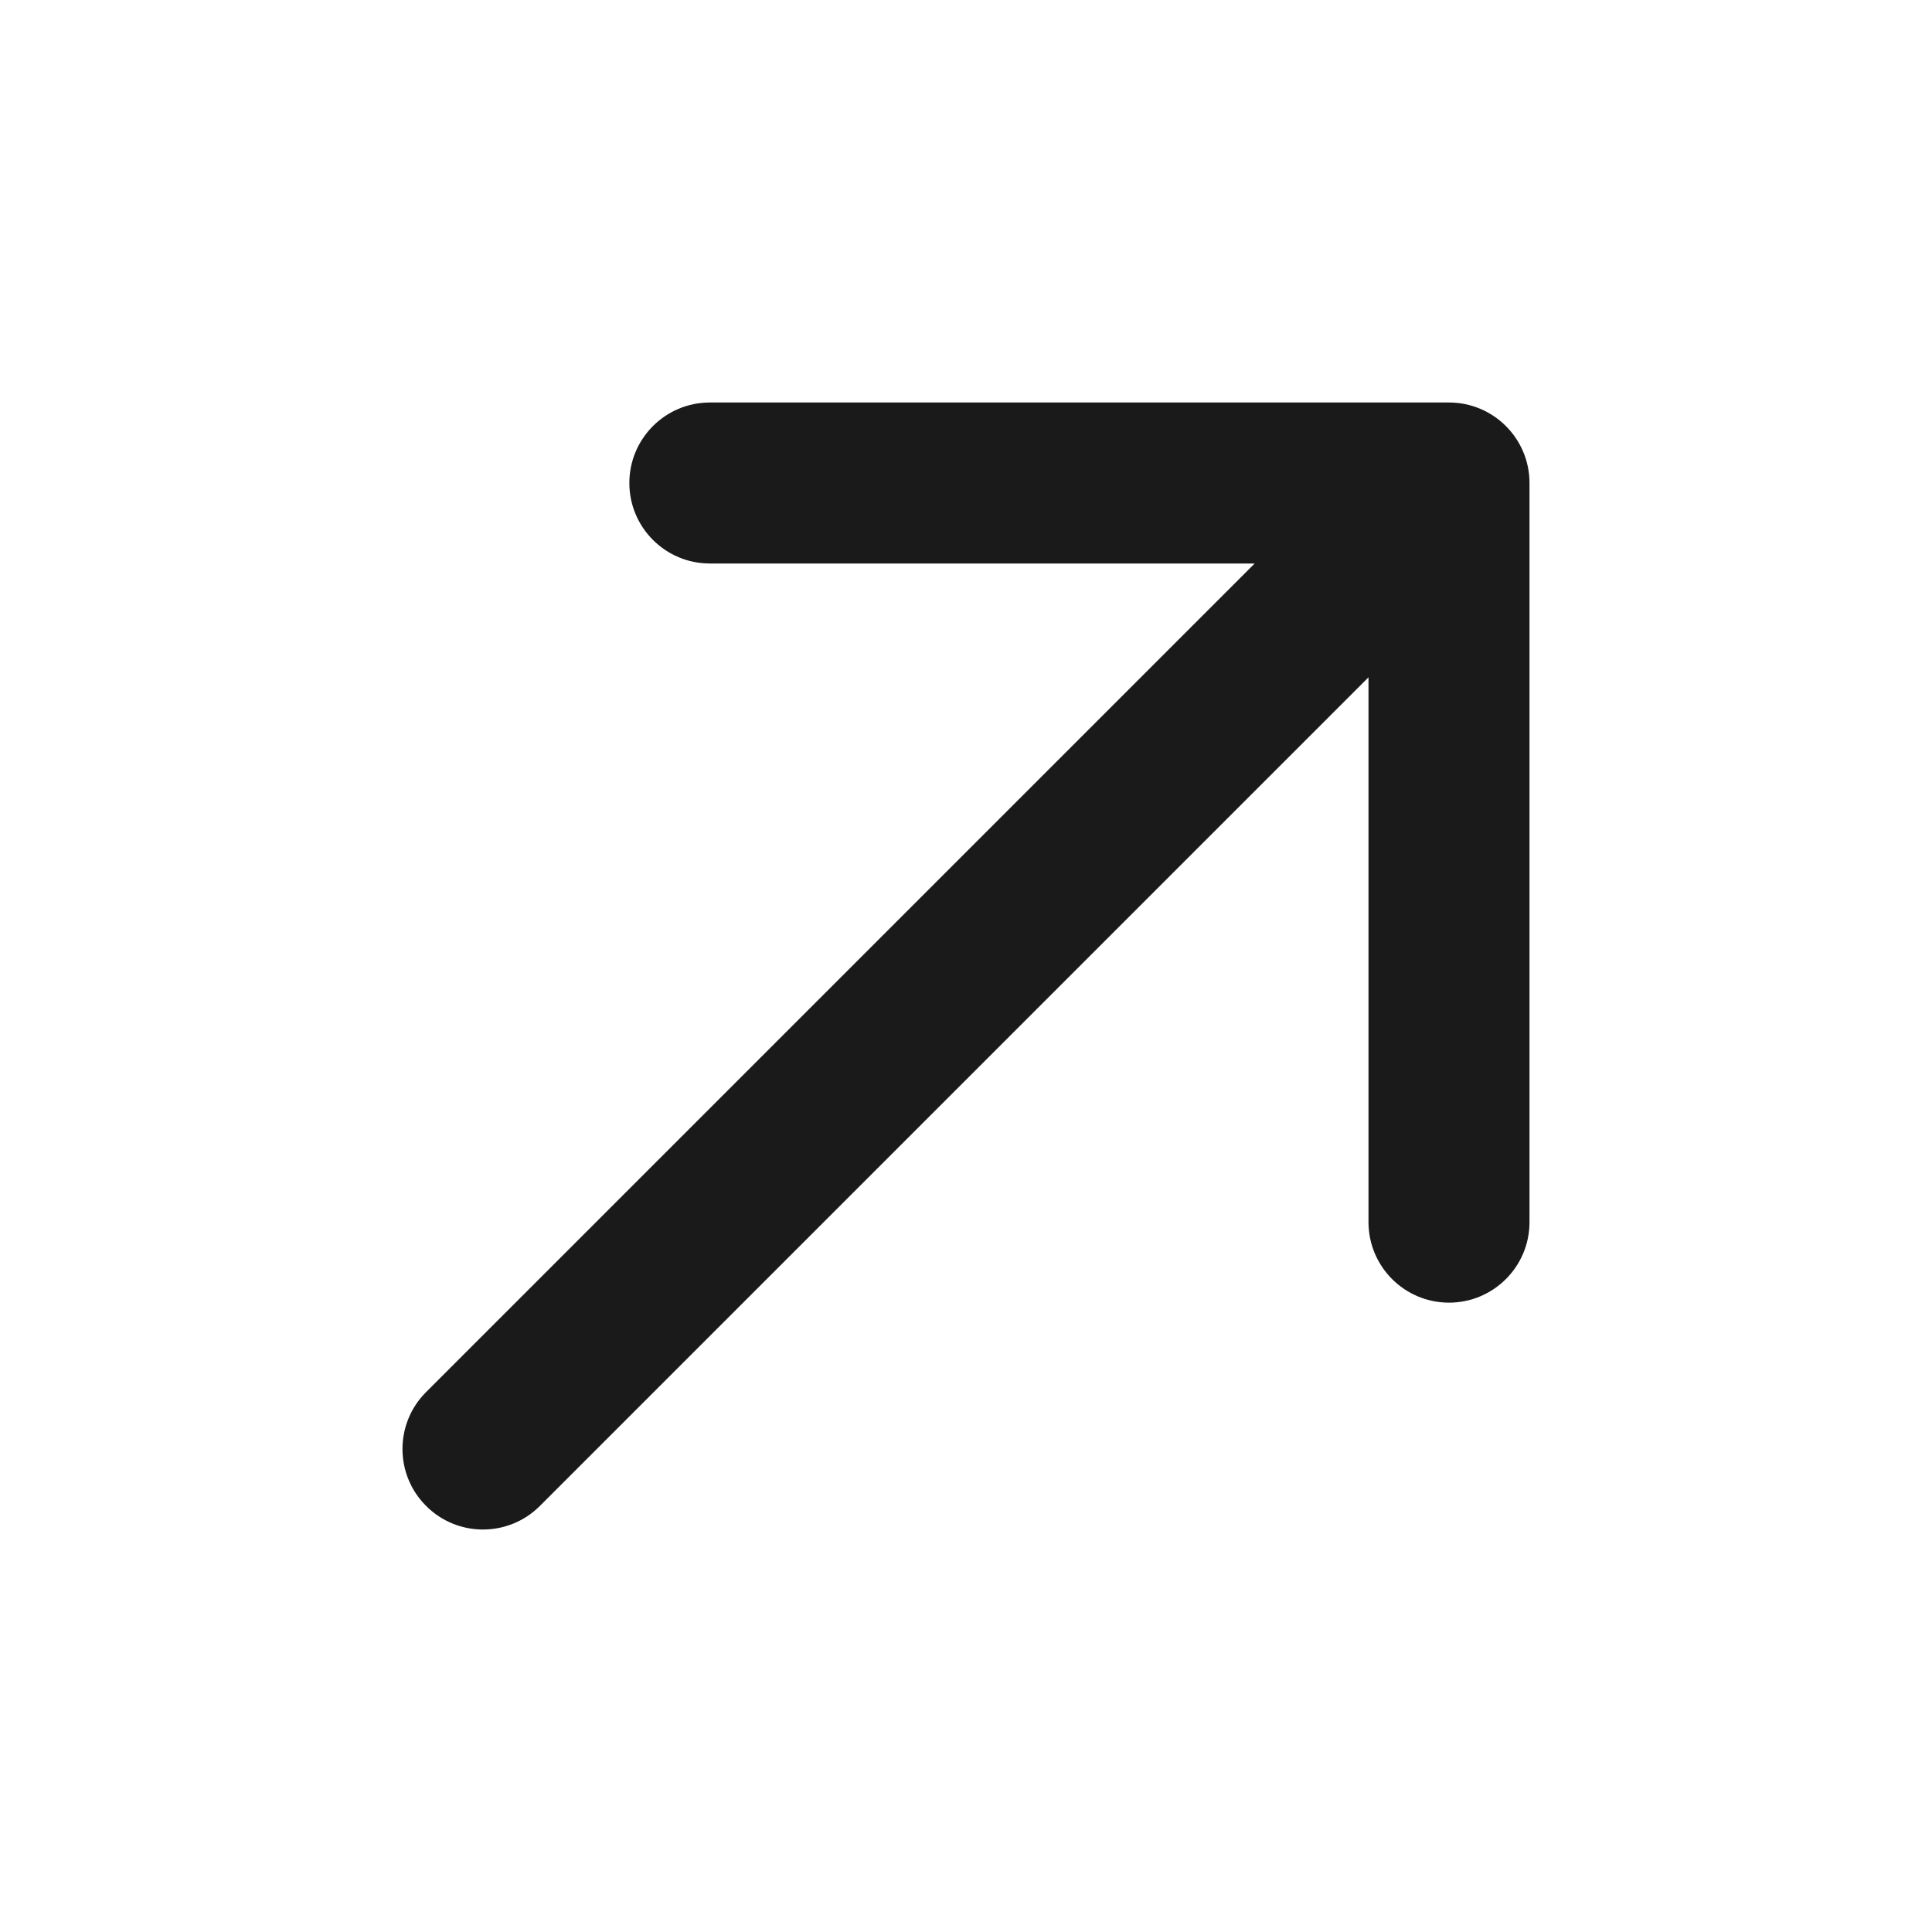
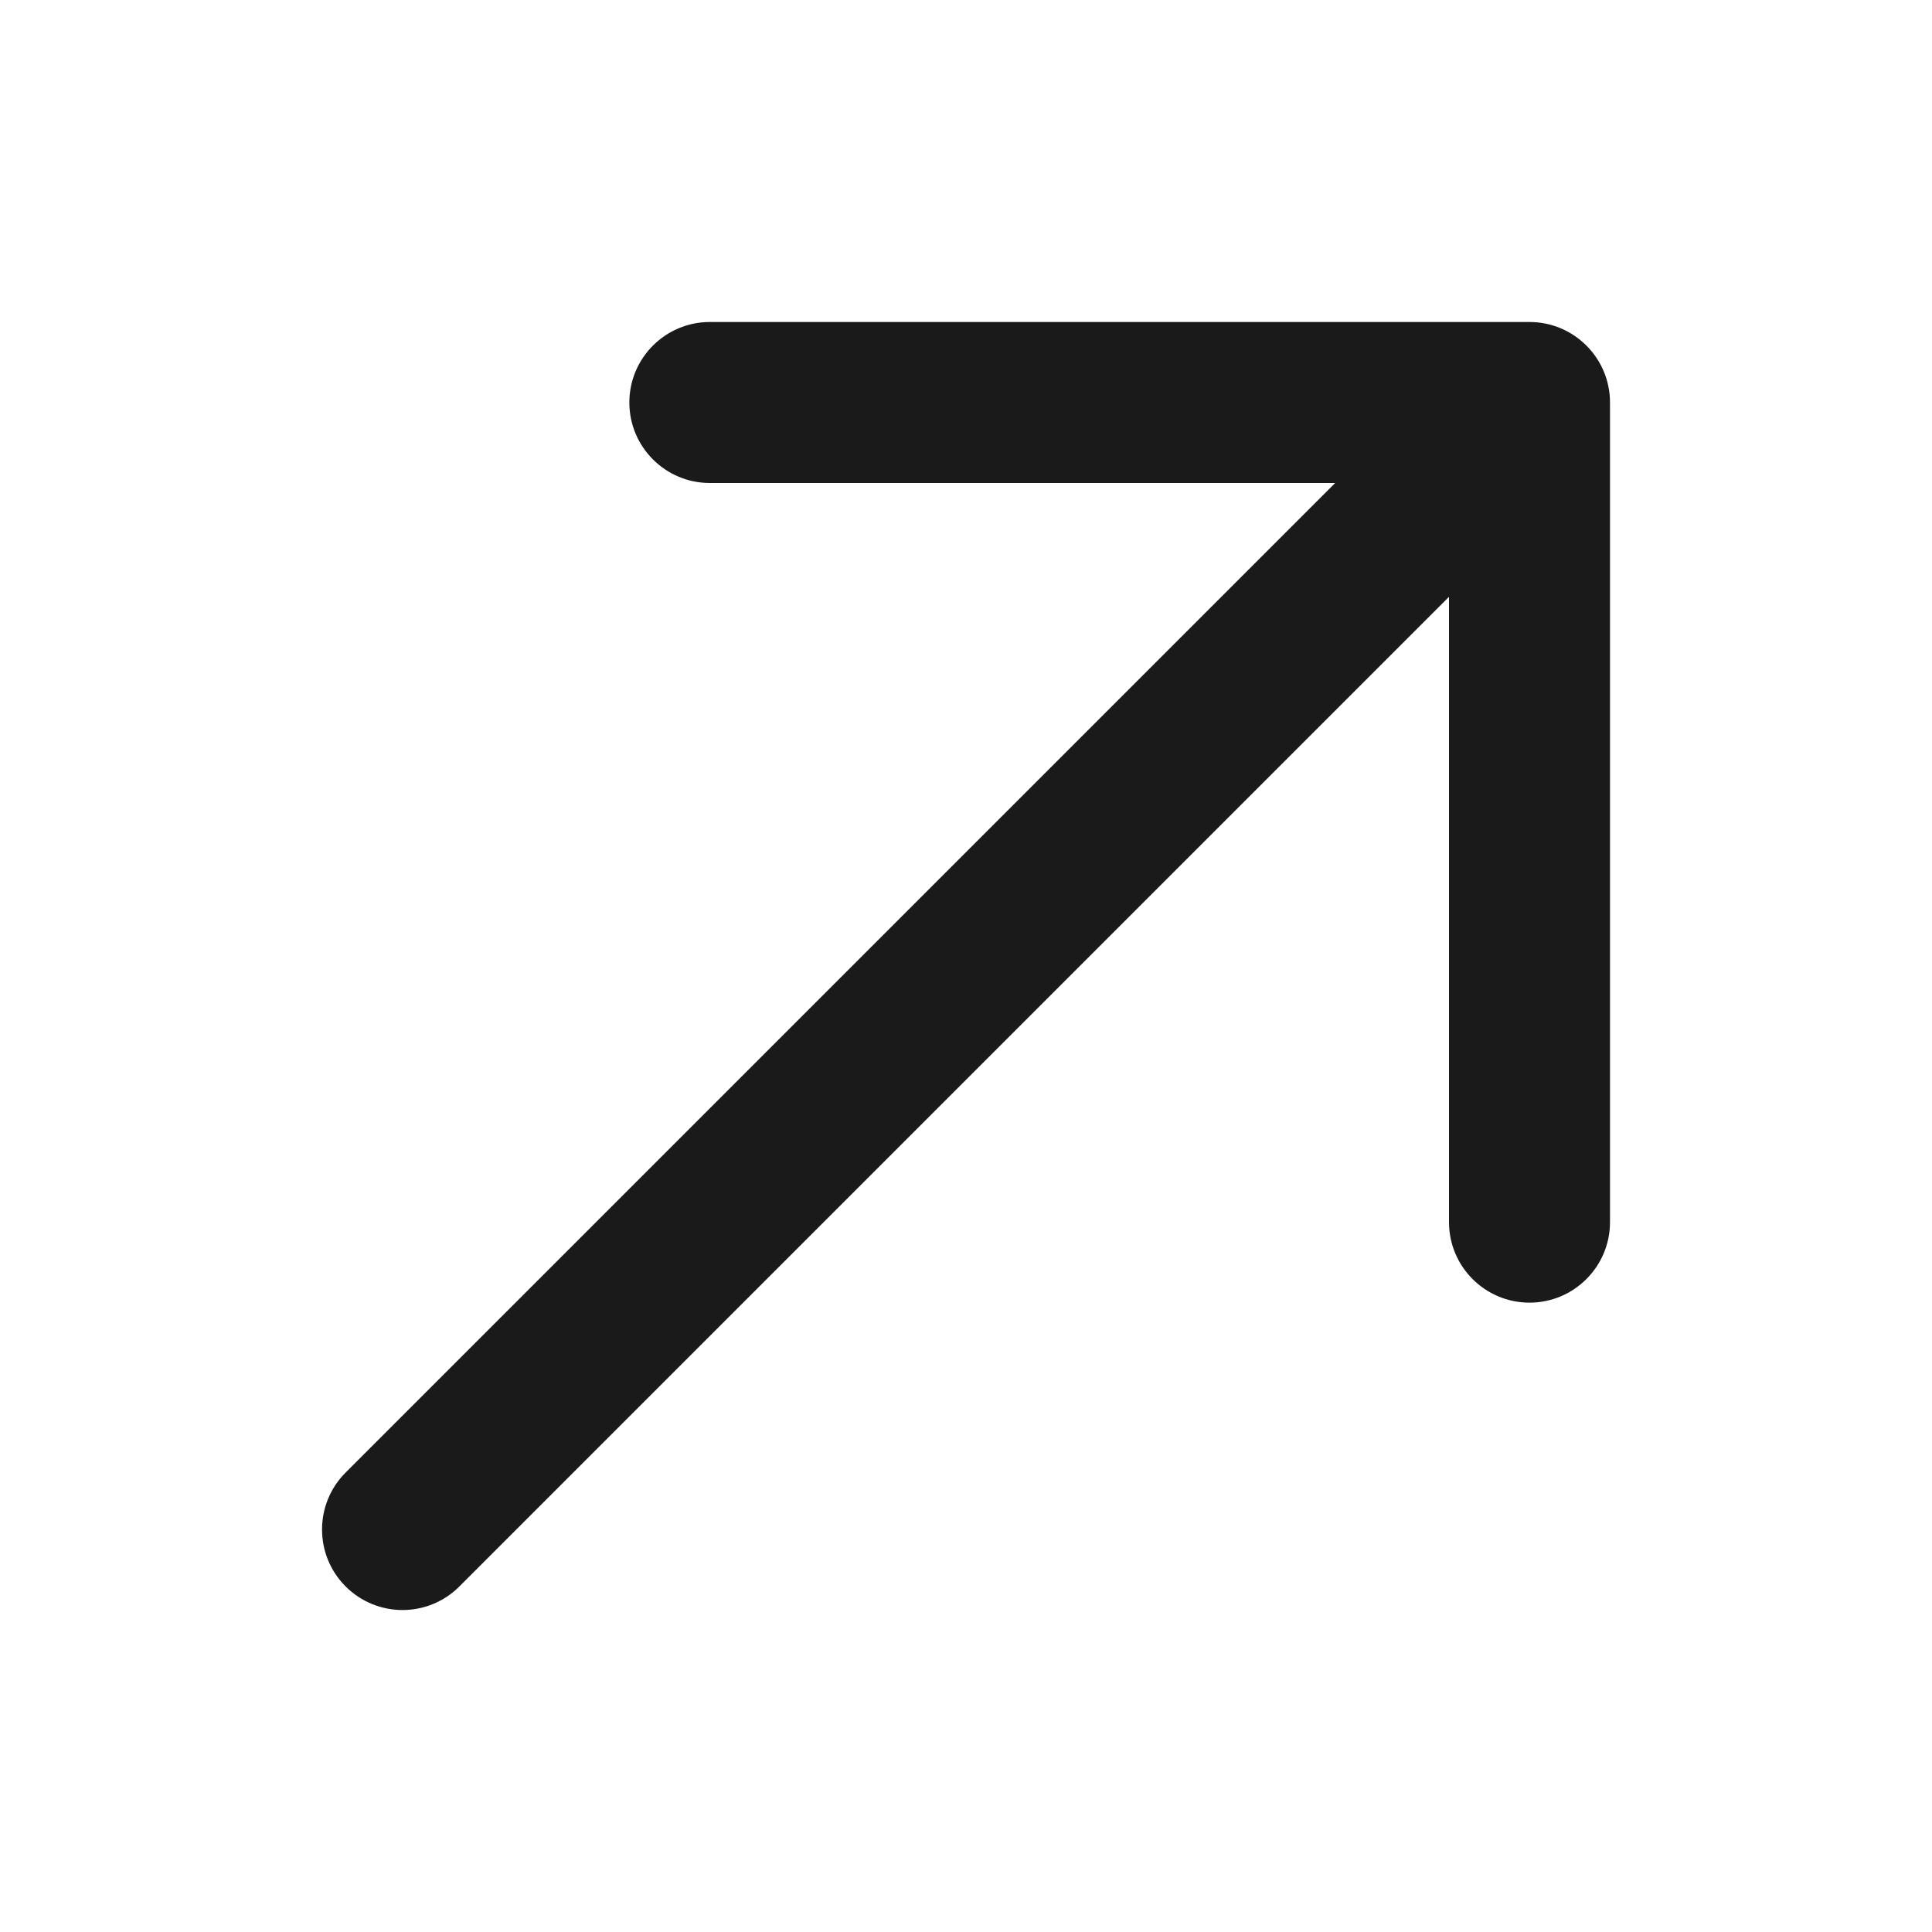
<svg xmlns="http://www.w3.org/2000/svg" width="24" height="24" viewBox="0 0 24 24" fill="none">
-   <path d="M18 5C18.552 5 19 5.448 19 6V15.182C19 15.734 18.552 16.182 18 16.182C17.448 16.182 17 15.734 17 15.182V8.414L6.707 18.707C6.316 19.098 5.683 19.098 5.293 18.707C4.902 18.317 4.902 17.683 5.293 17.293L15.586 7H8.818C8.266 7 7.818 6.552 7.818 6C7.818 5.448 8.266 5 8.818 5H18Z" fill="#1A1A1A" />
+   <path d="M19 4C19.552 4 20 4.448 20 5V15.182C20 15.734 19.552 16.182 19 16.182C18.448 16.182 18 15.734 18 15.182V7.414L5.707 19.707C5.317 20.098 4.684 20.098 4.293 19.707C3.903 19.317 3.903 18.683 4.293 18.293L16.586 6H8.818C8.266 6 7.818 5.552 7.818 5C7.818 4.448 8.266 4 8.818 4H19Z" fill="#1A1A1A" />
</svg>
